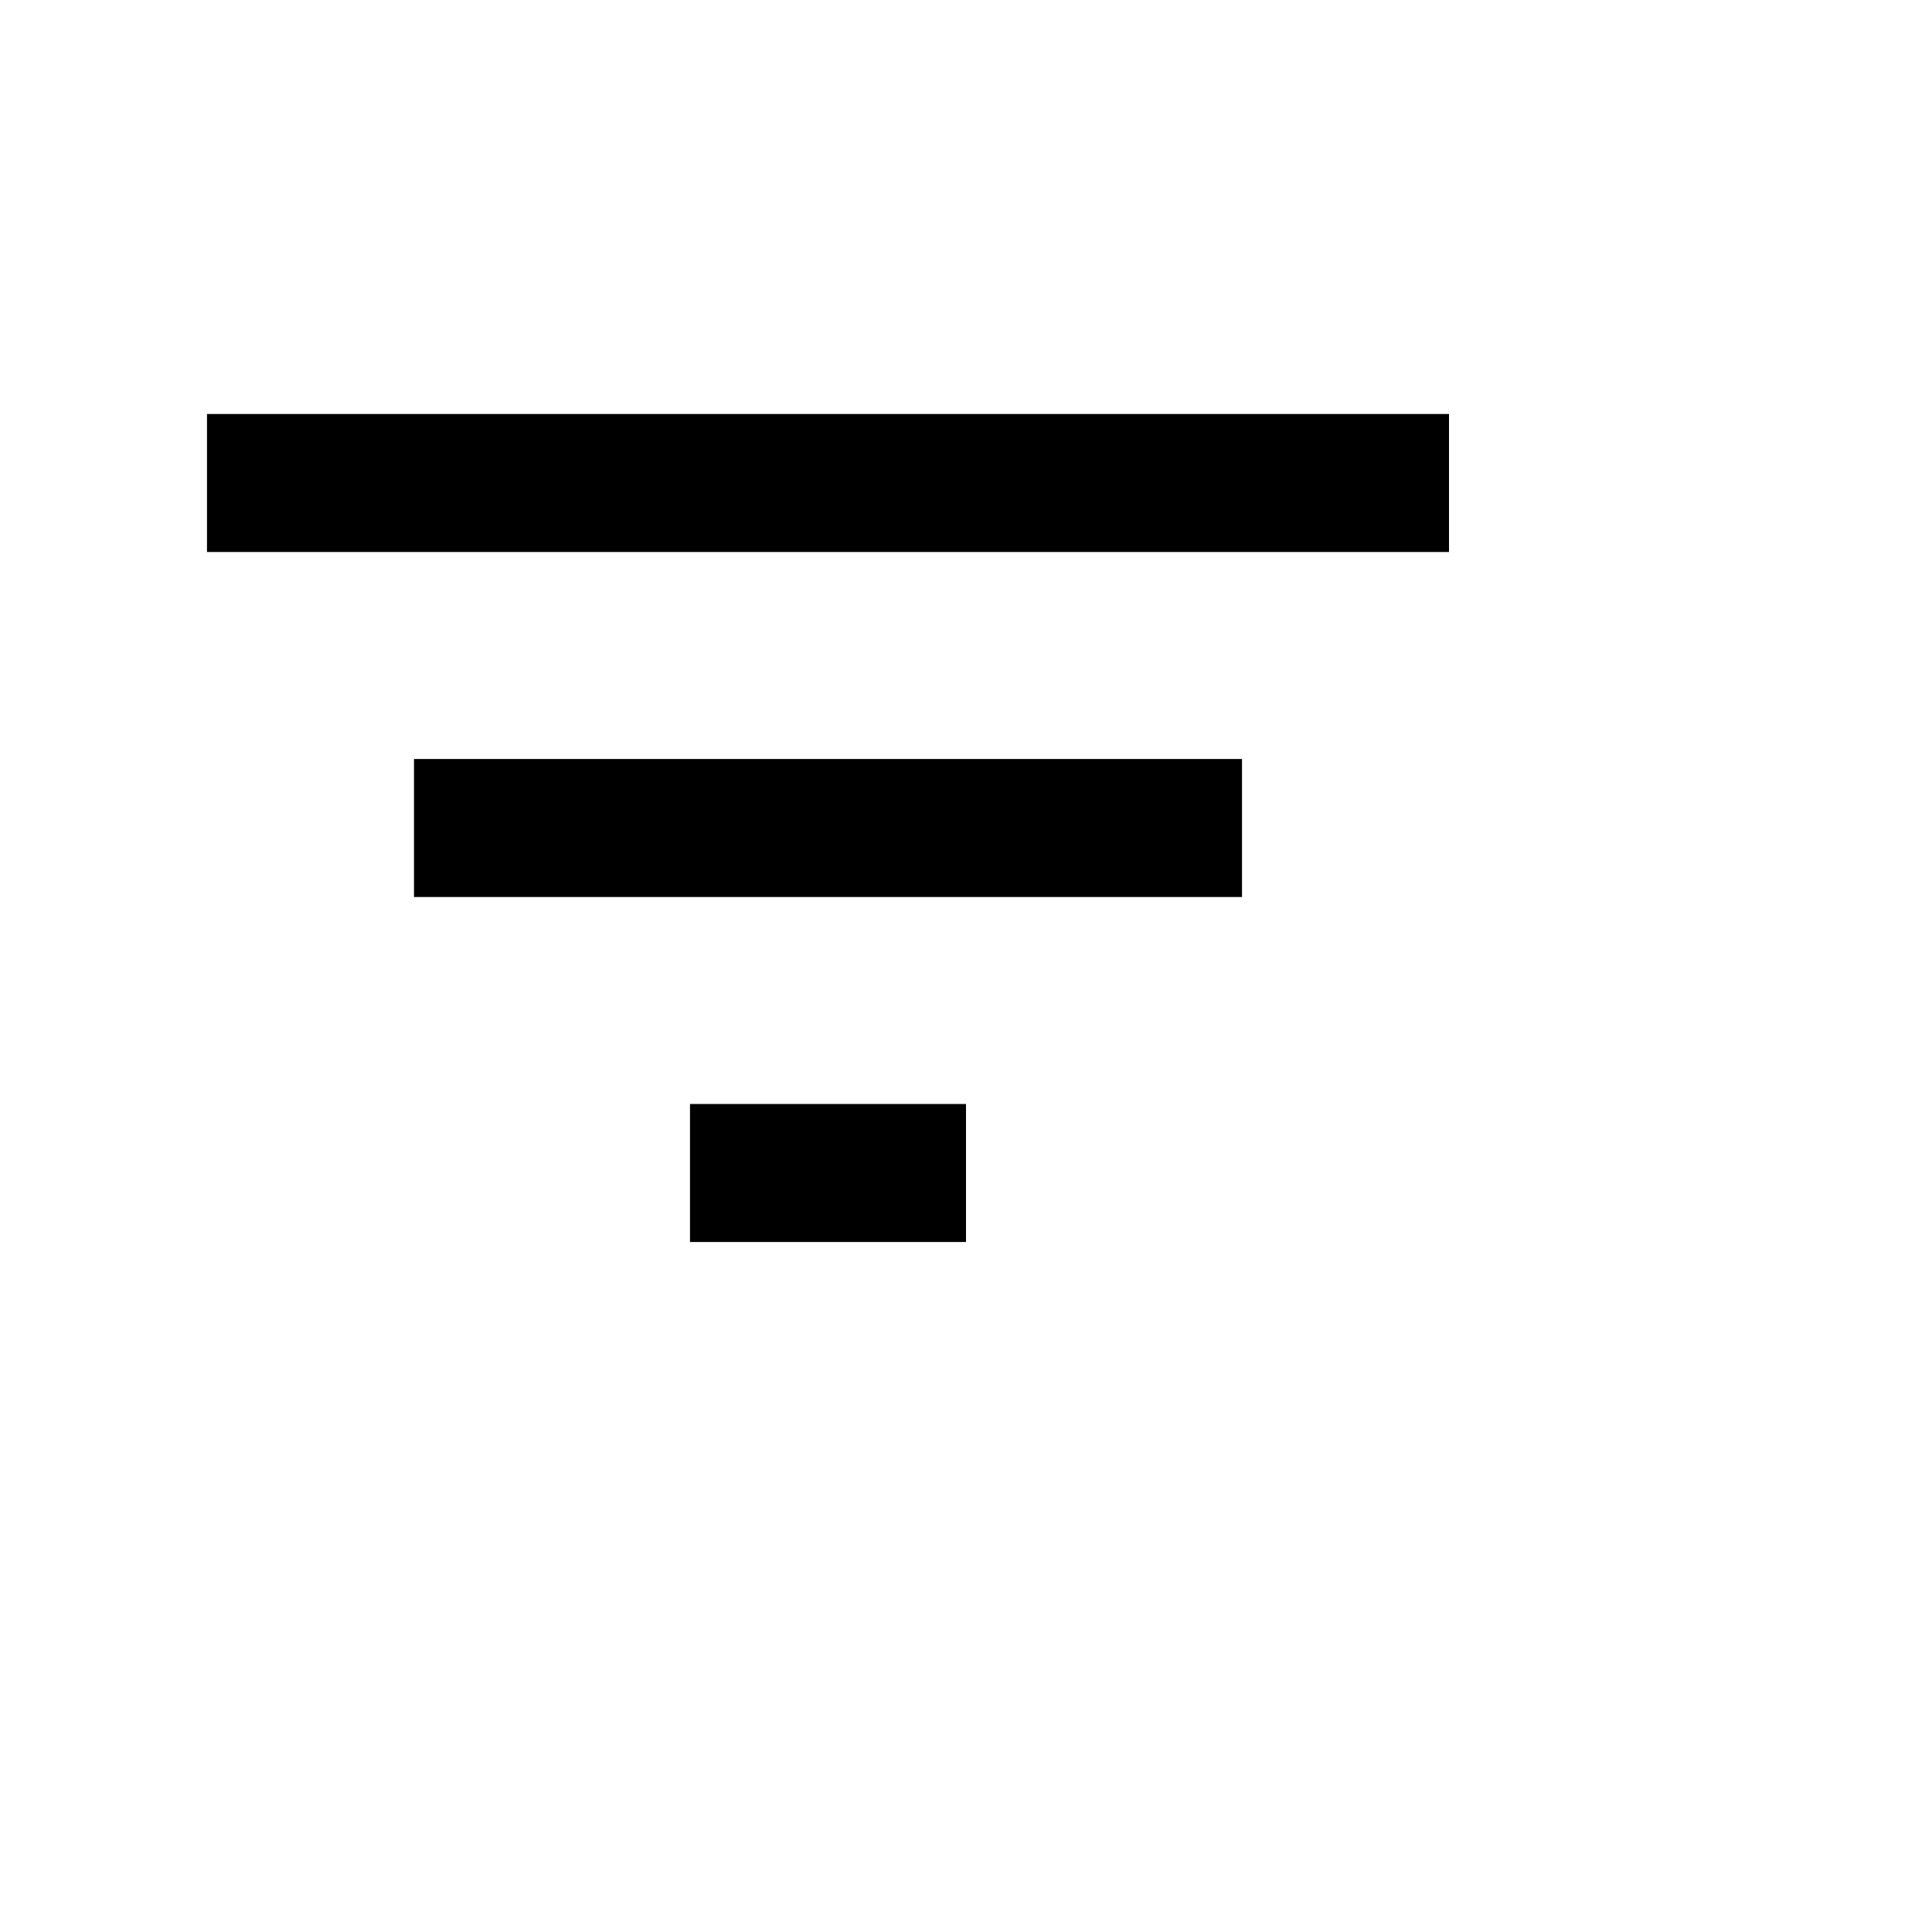
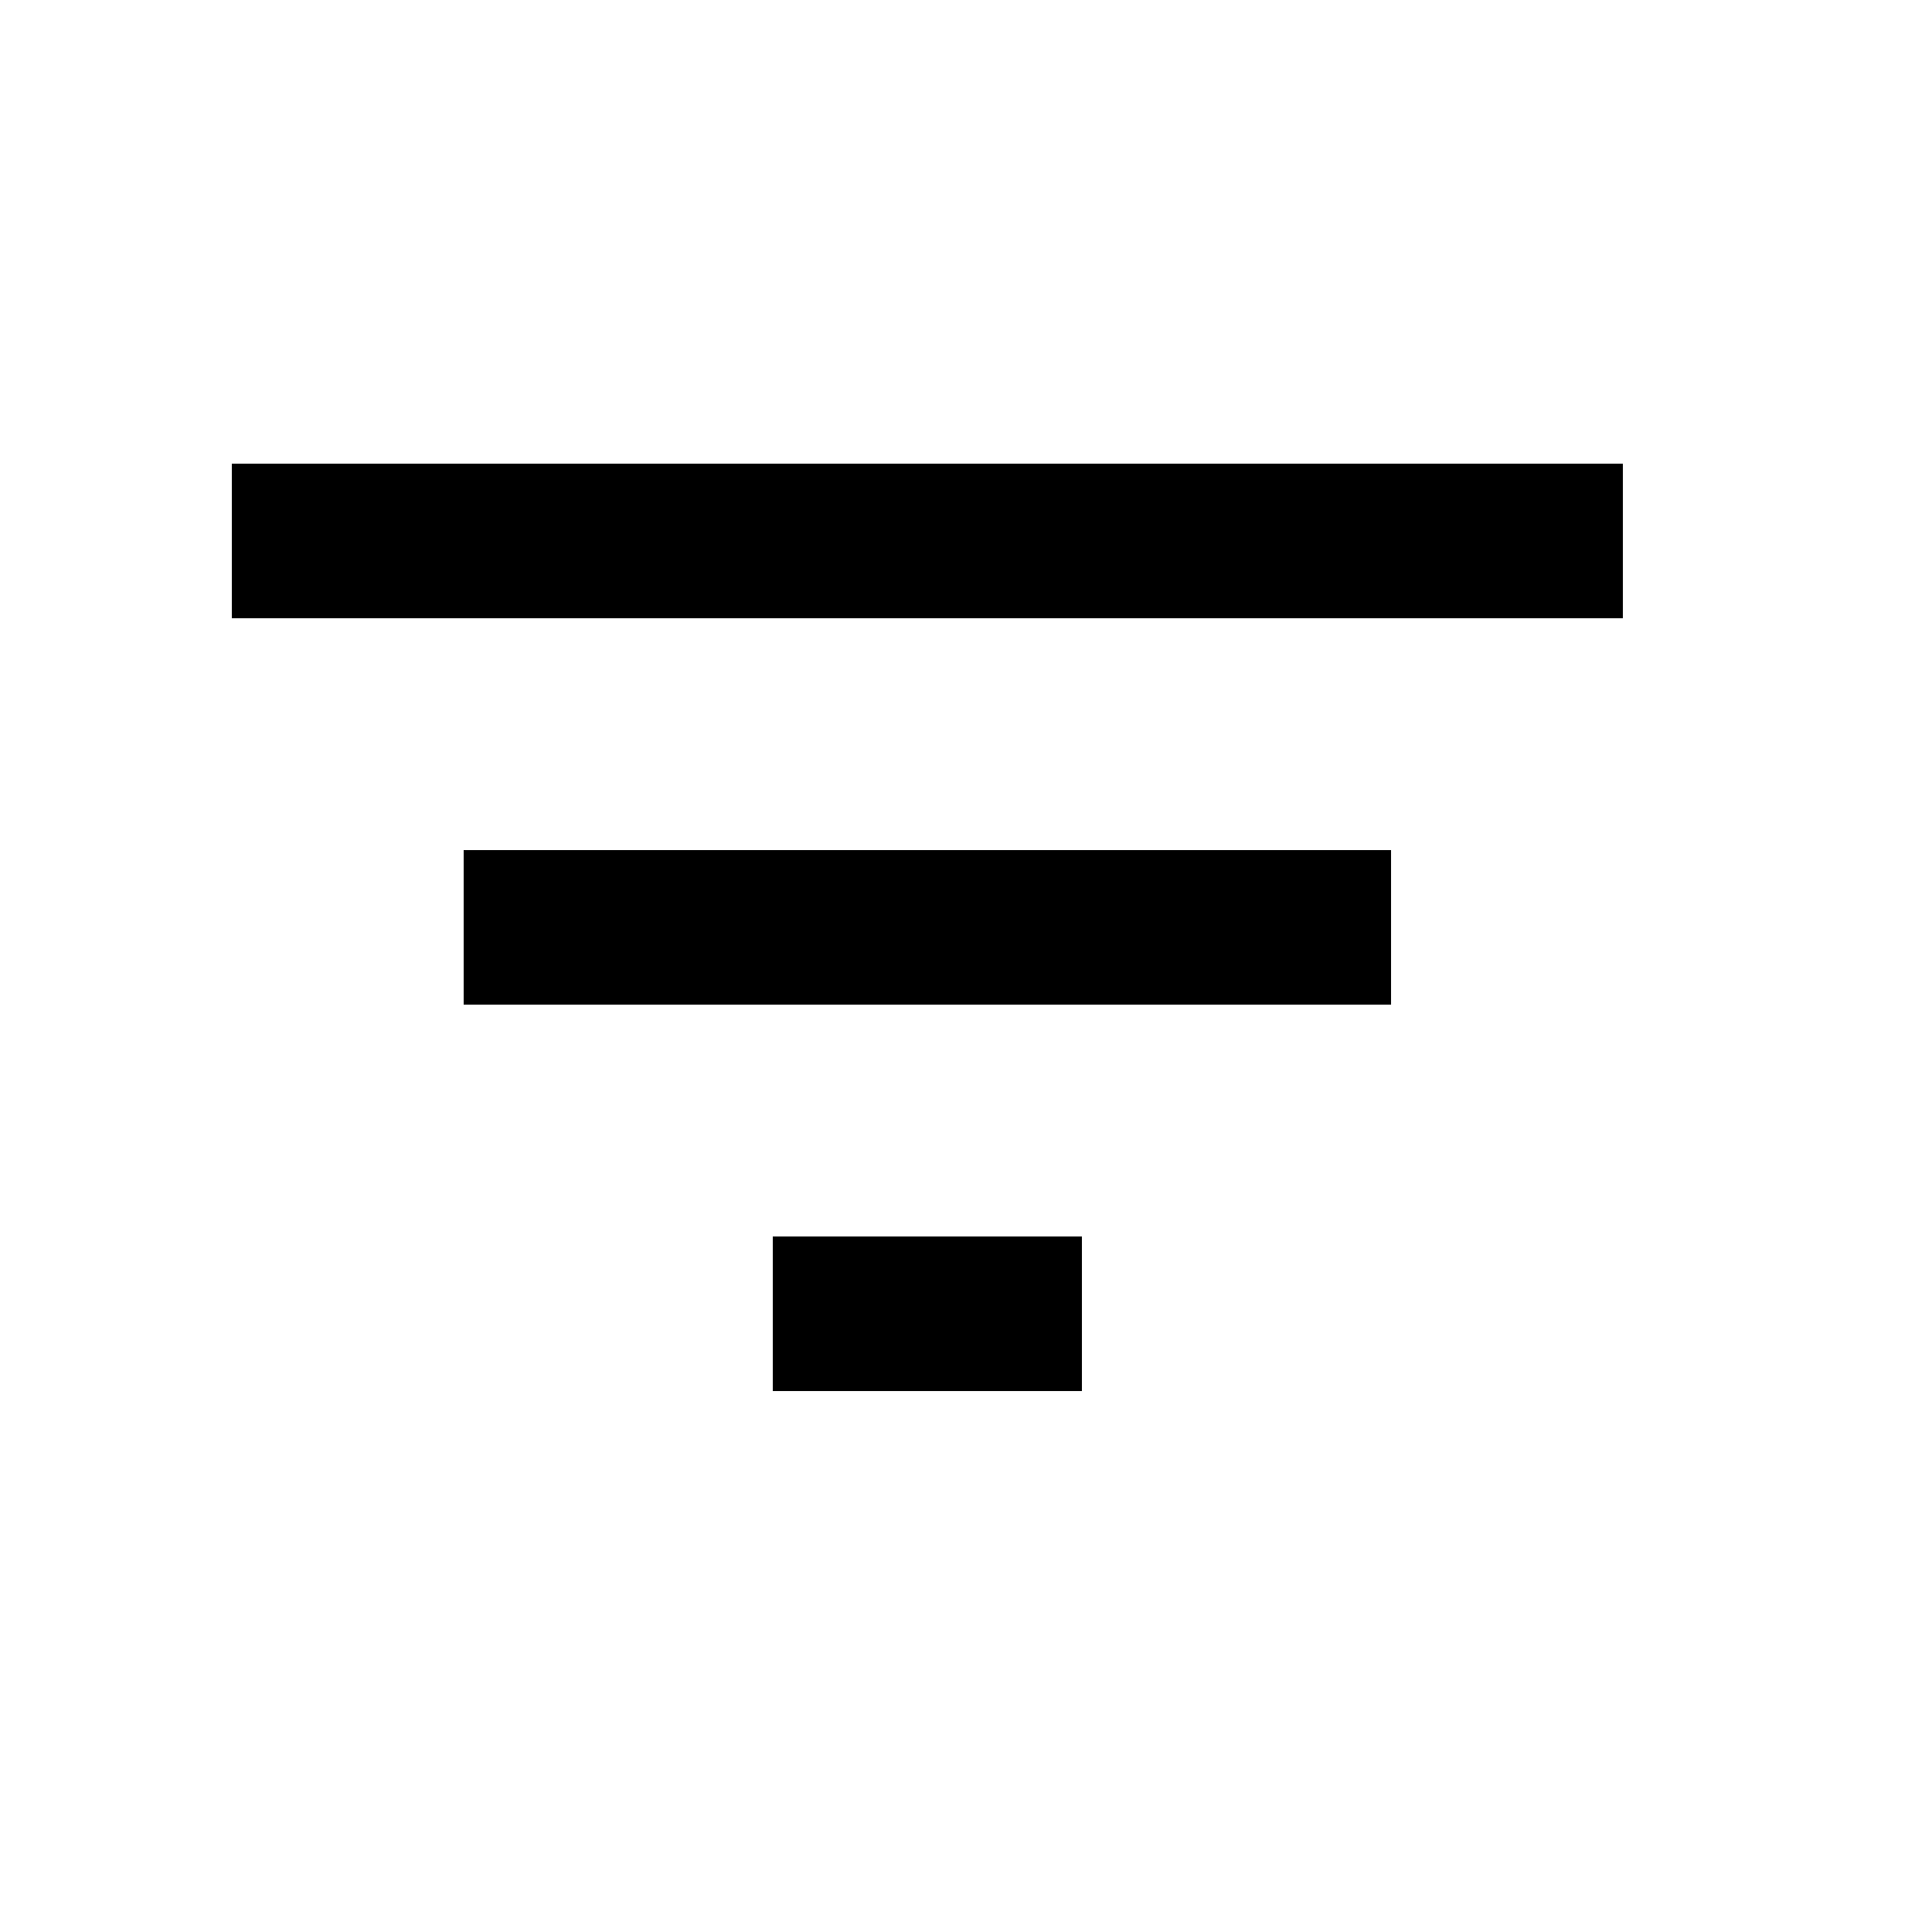
- <svg xmlns="http://www.w3.org/2000/svg" height="34x" viewBox="0 0 28 28" width="34px" fill="#000000">
+ <svg xmlns="http://www.w3.org/2000/svg" height="34x" viewBox="0 0 25 25" width="34px" fill="#000000">
  <path d="M0 0h24v24H0z" fill="none" />
  <path d="M10 18h4v-2h-4v2zM3 6v2h18V6H3zm3 7h12v-2H6v2z" />
</svg>
